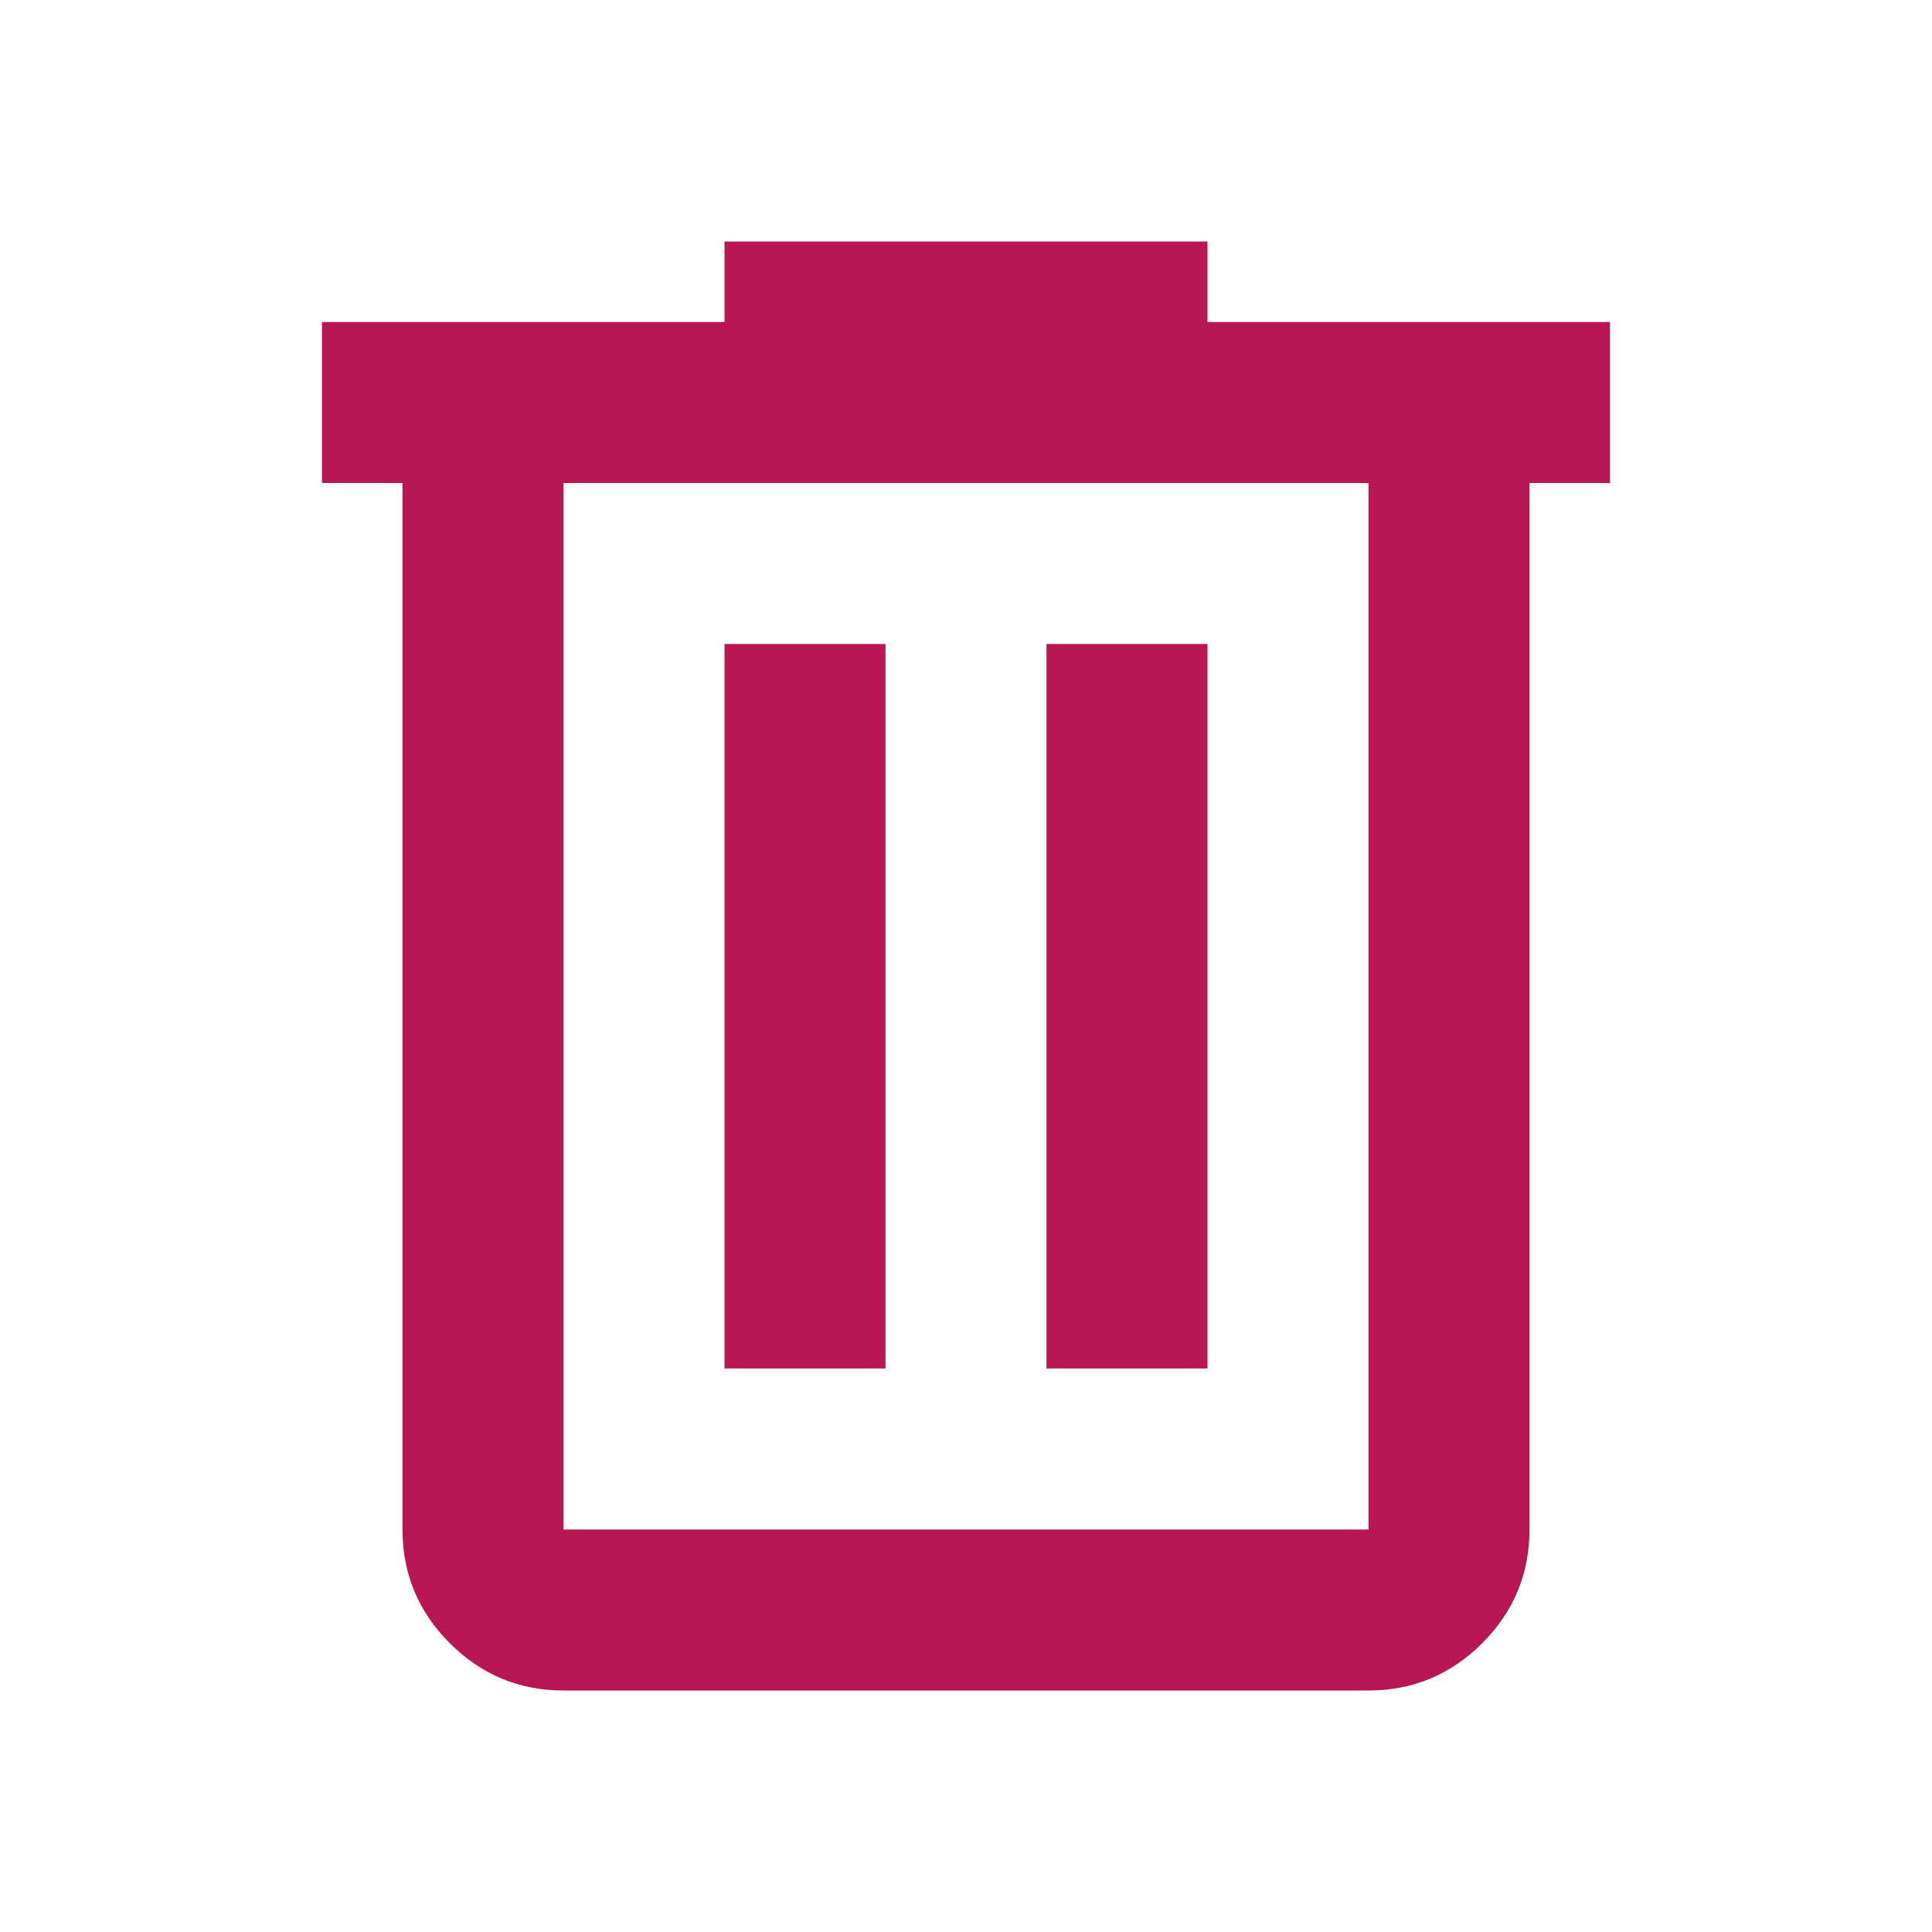
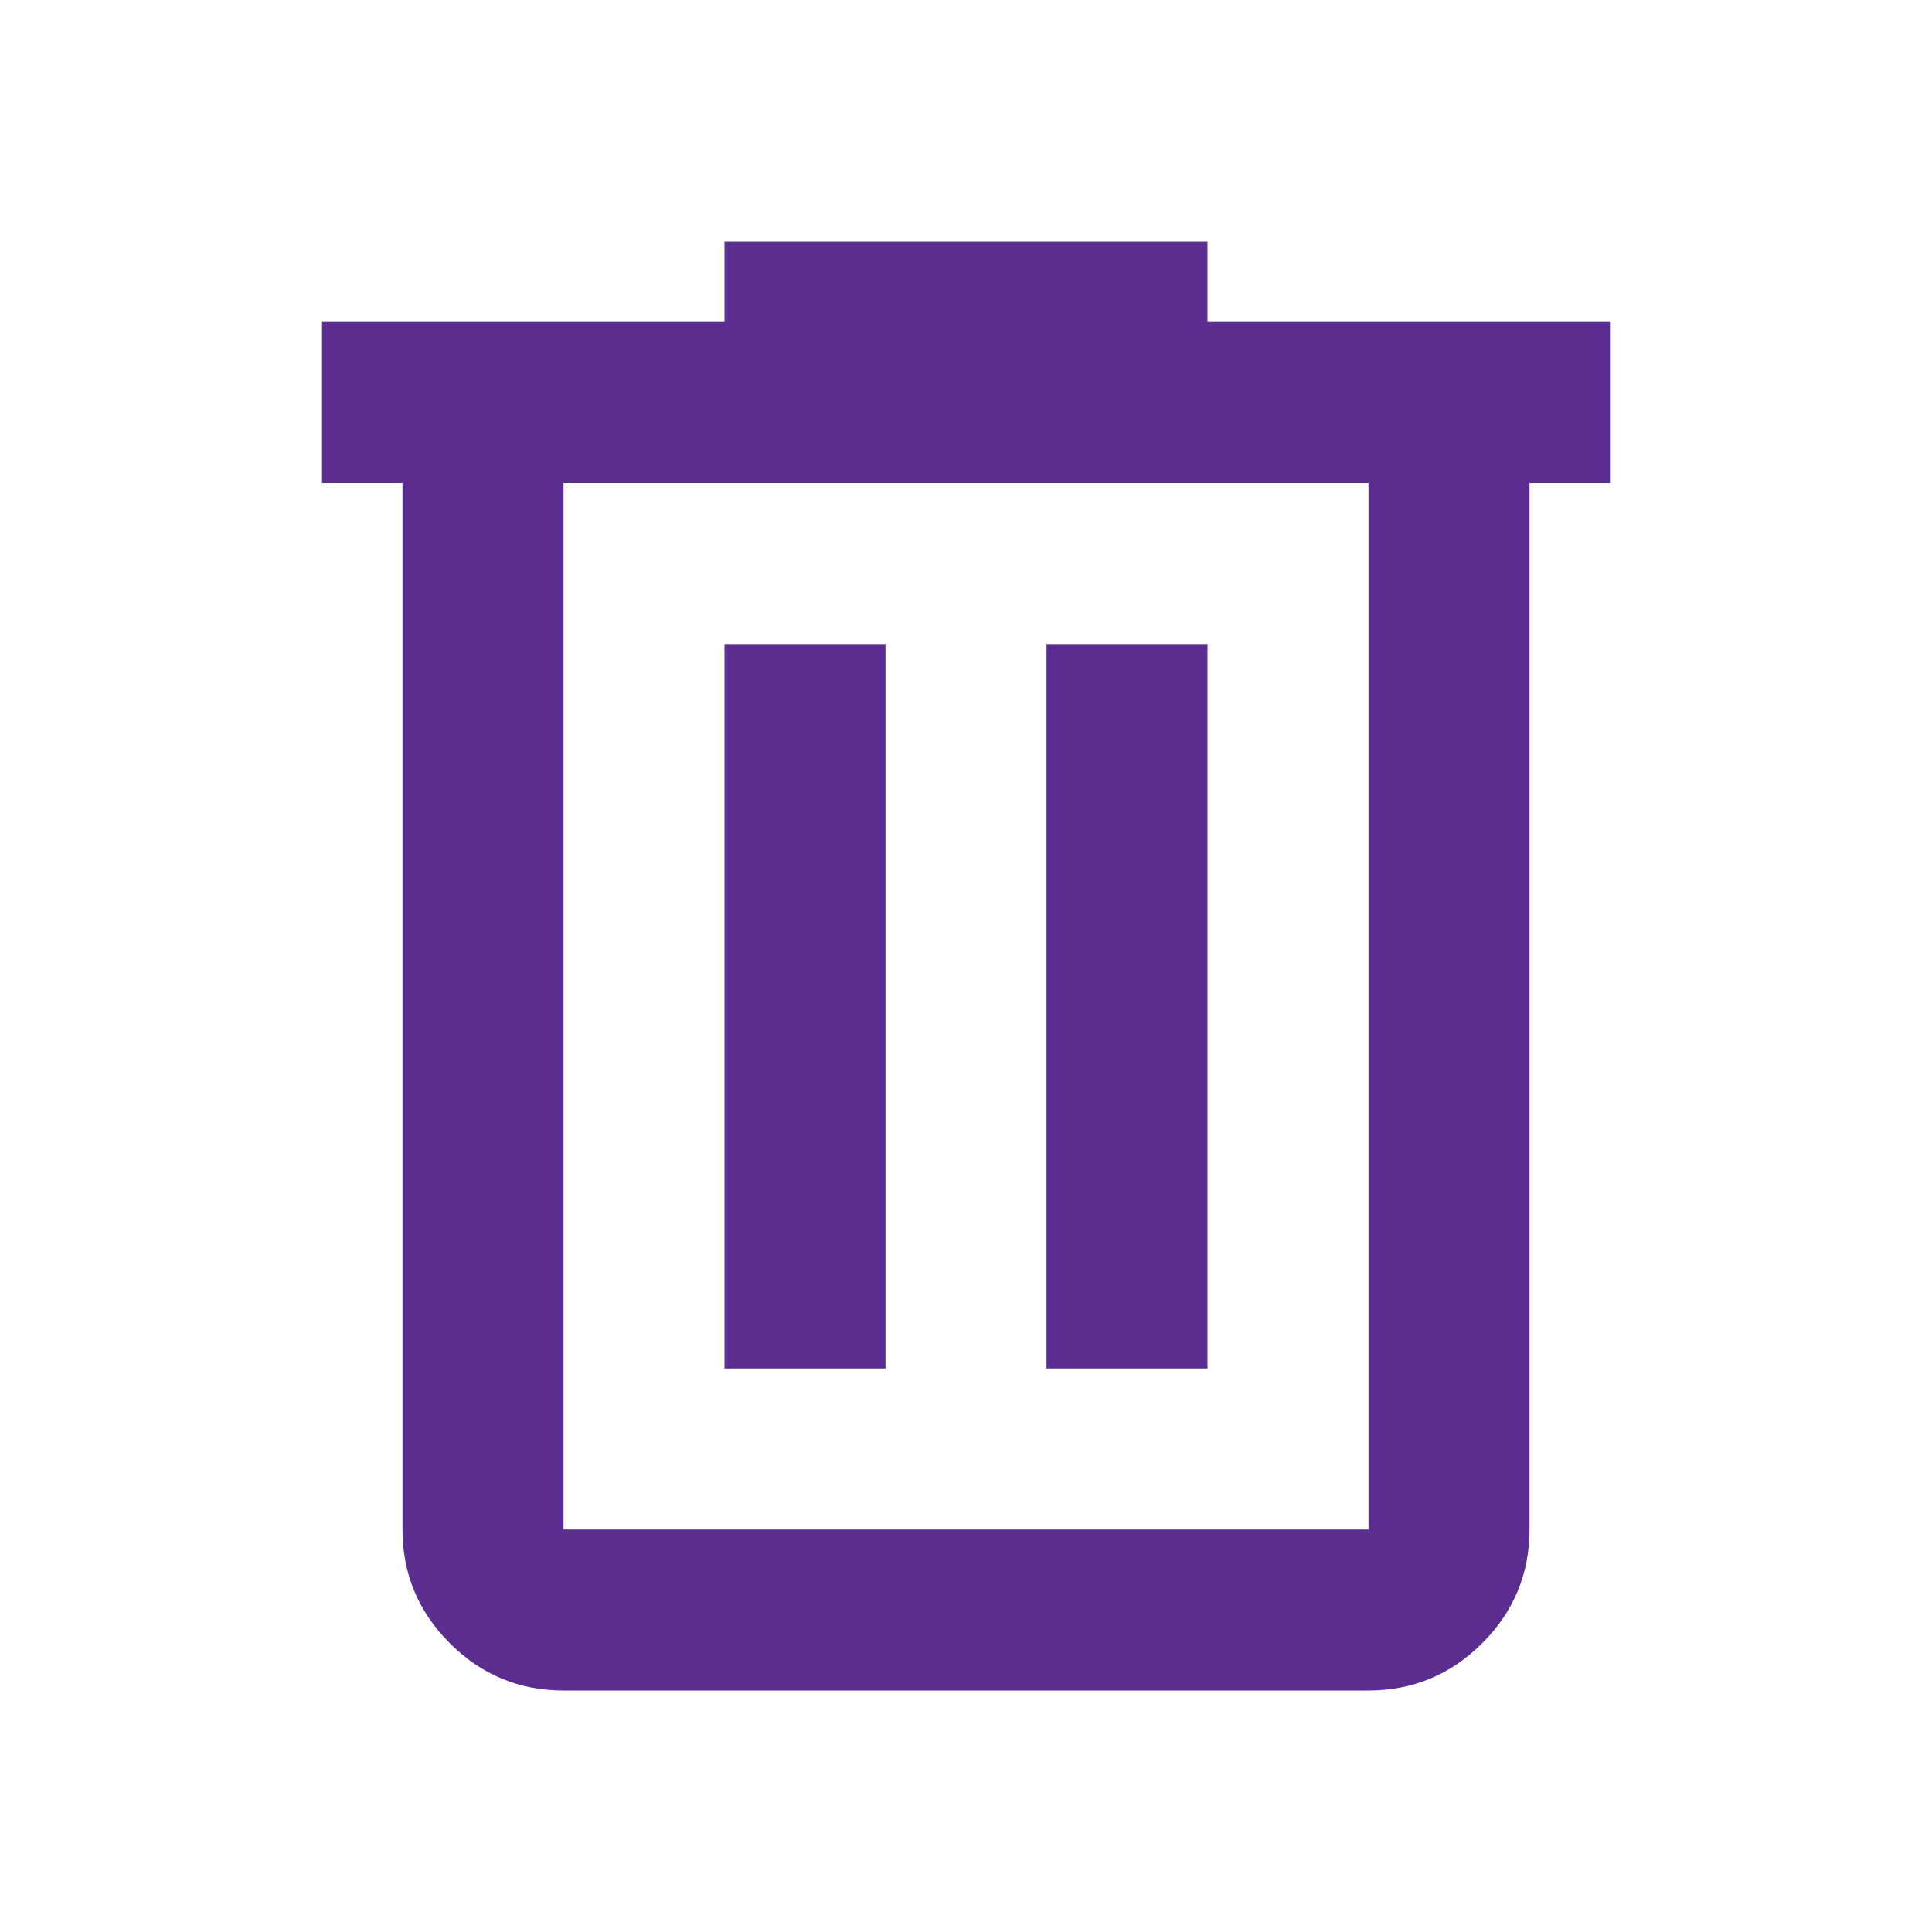
- <svg xmlns="http://www.w3.org/2000/svg" height="24px" viewBox="0 -960 960 960" width="24px" fill="#b71653">
+ <svg xmlns="http://www.w3.org/2000/svg" height="24px" viewBox="0 -960 960 960" width="24px" fill="#5c2d91">
  <path d="M280-120q-33 0-56.5-23.5T200-200v-520h-40v-80h200v-40h240v40h200v80h-40v520q0 33-23.5 56.5T680-120H280Zm400-600H280v520h400v-520ZM360-280h80v-360h-80v360Zm160 0h80v-360h-80v360ZM280-720v520-520Z" />
</svg>
